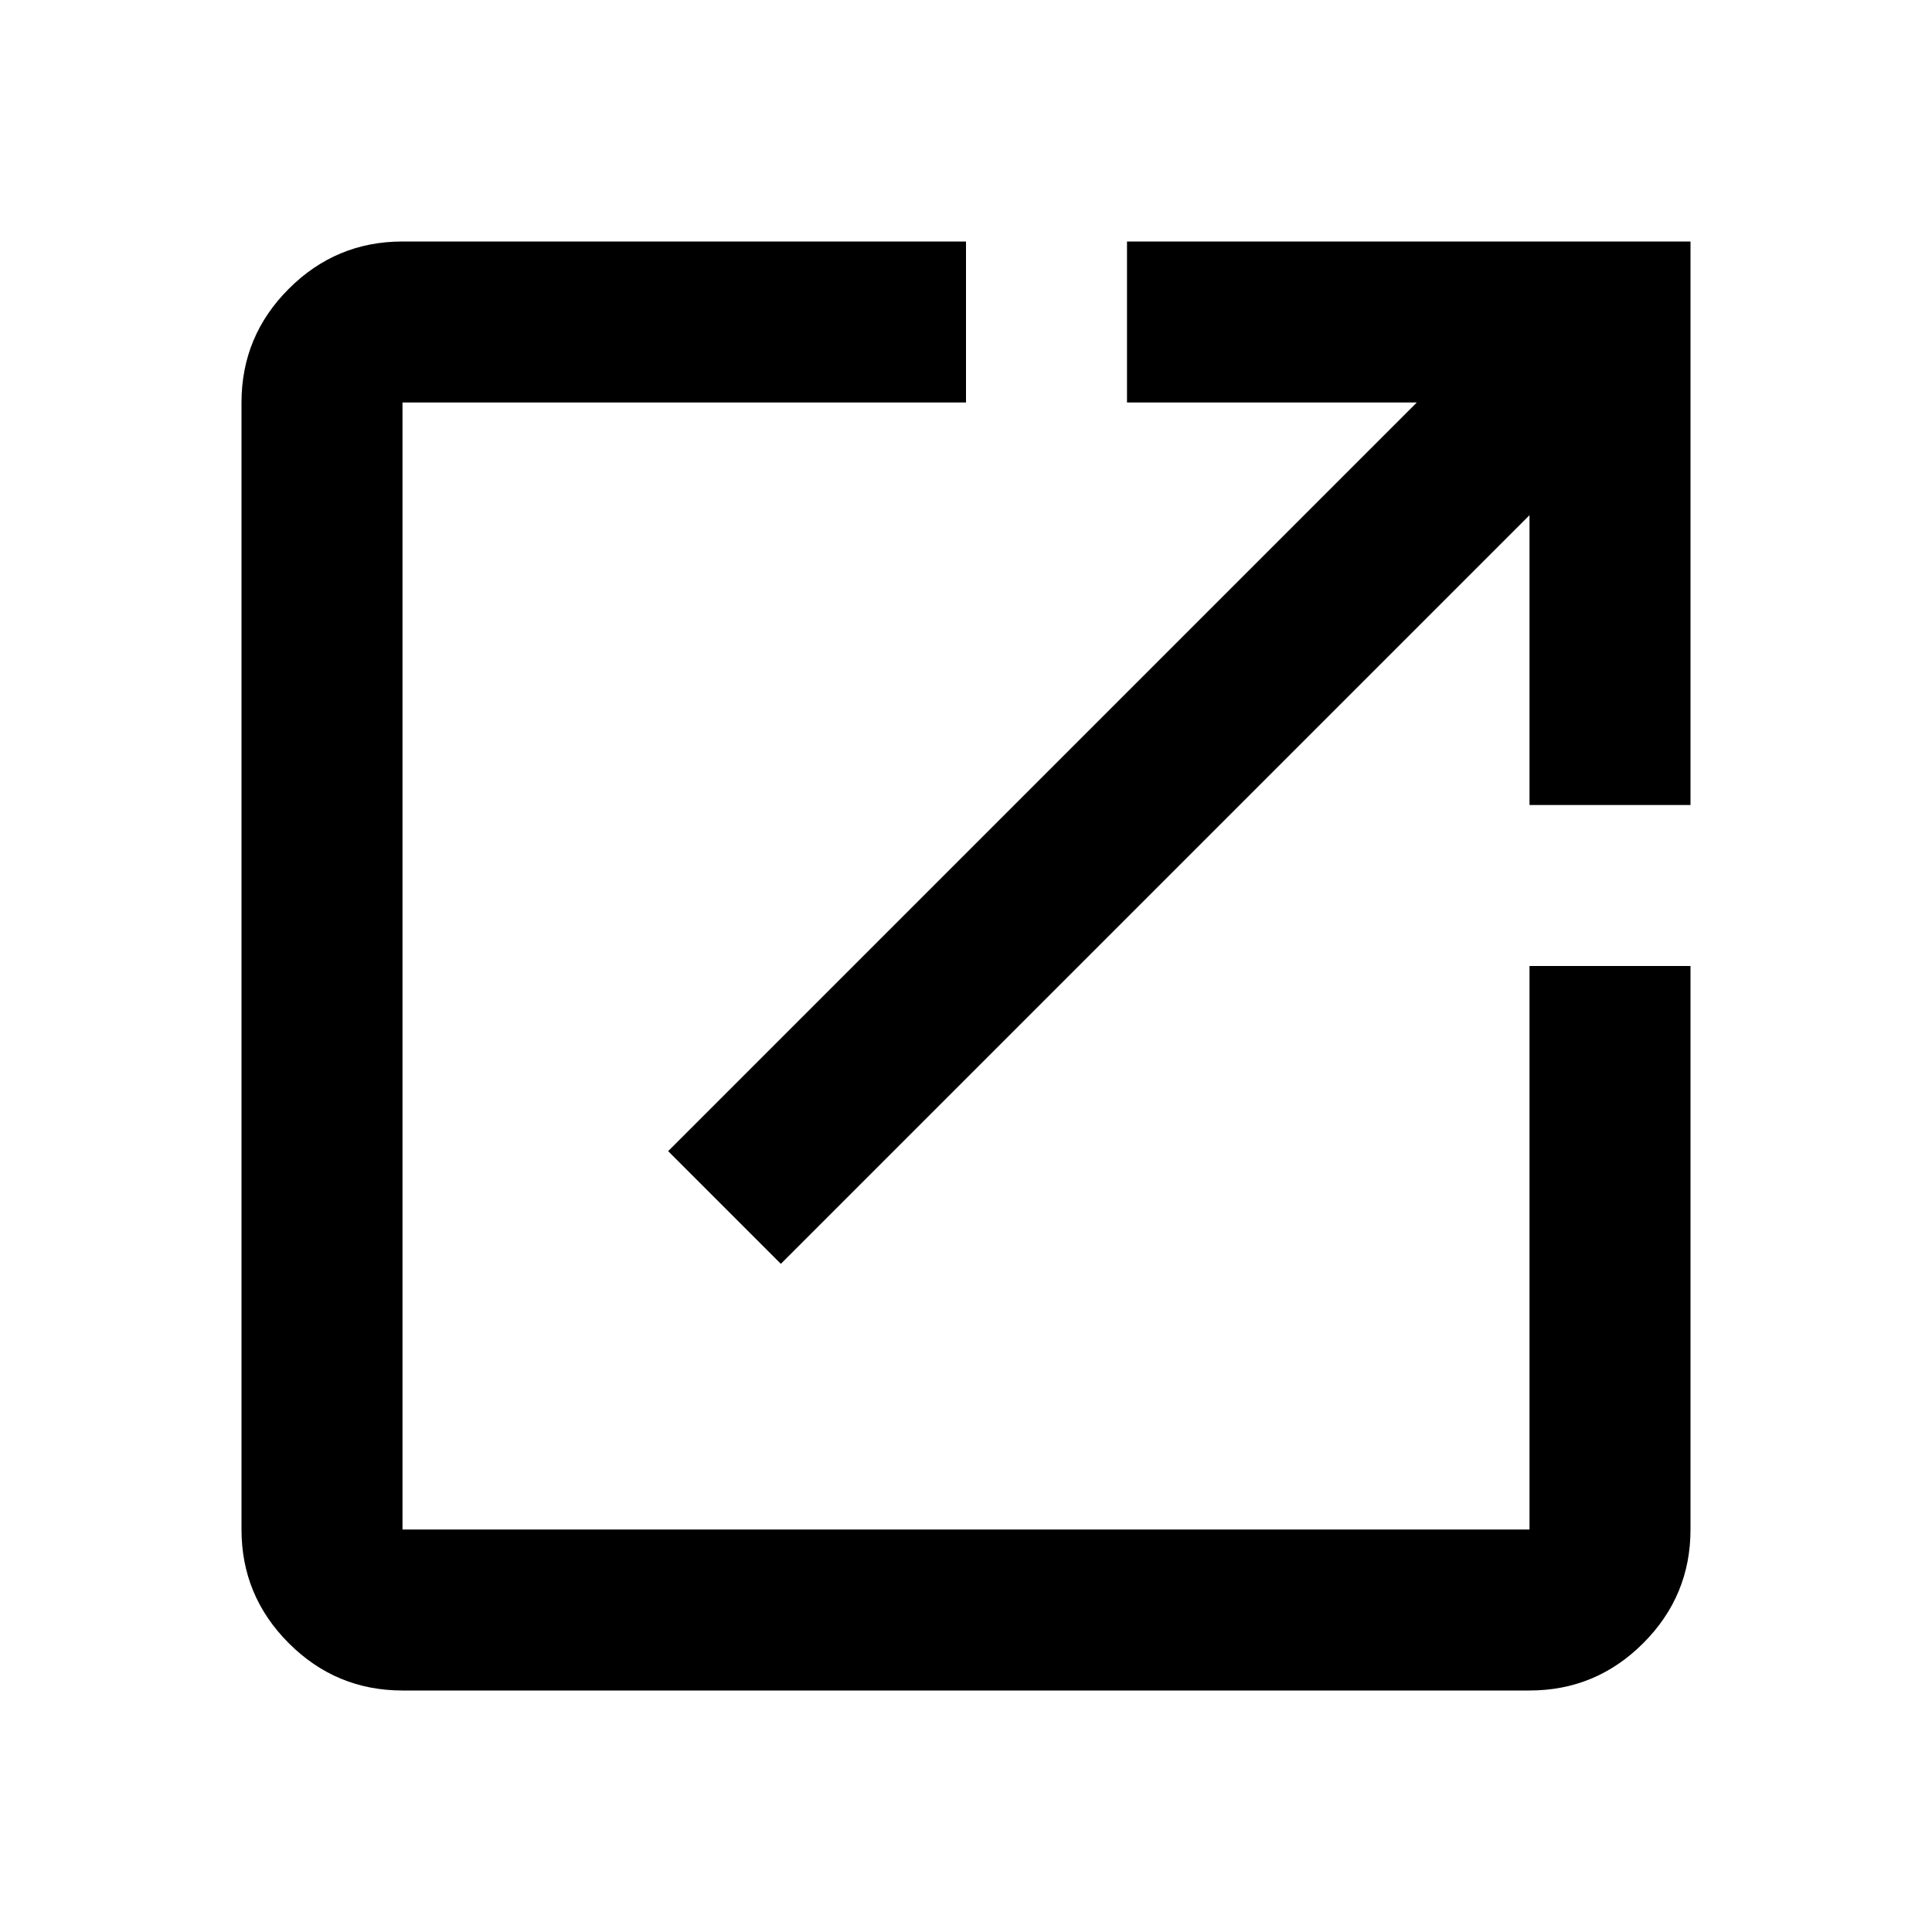
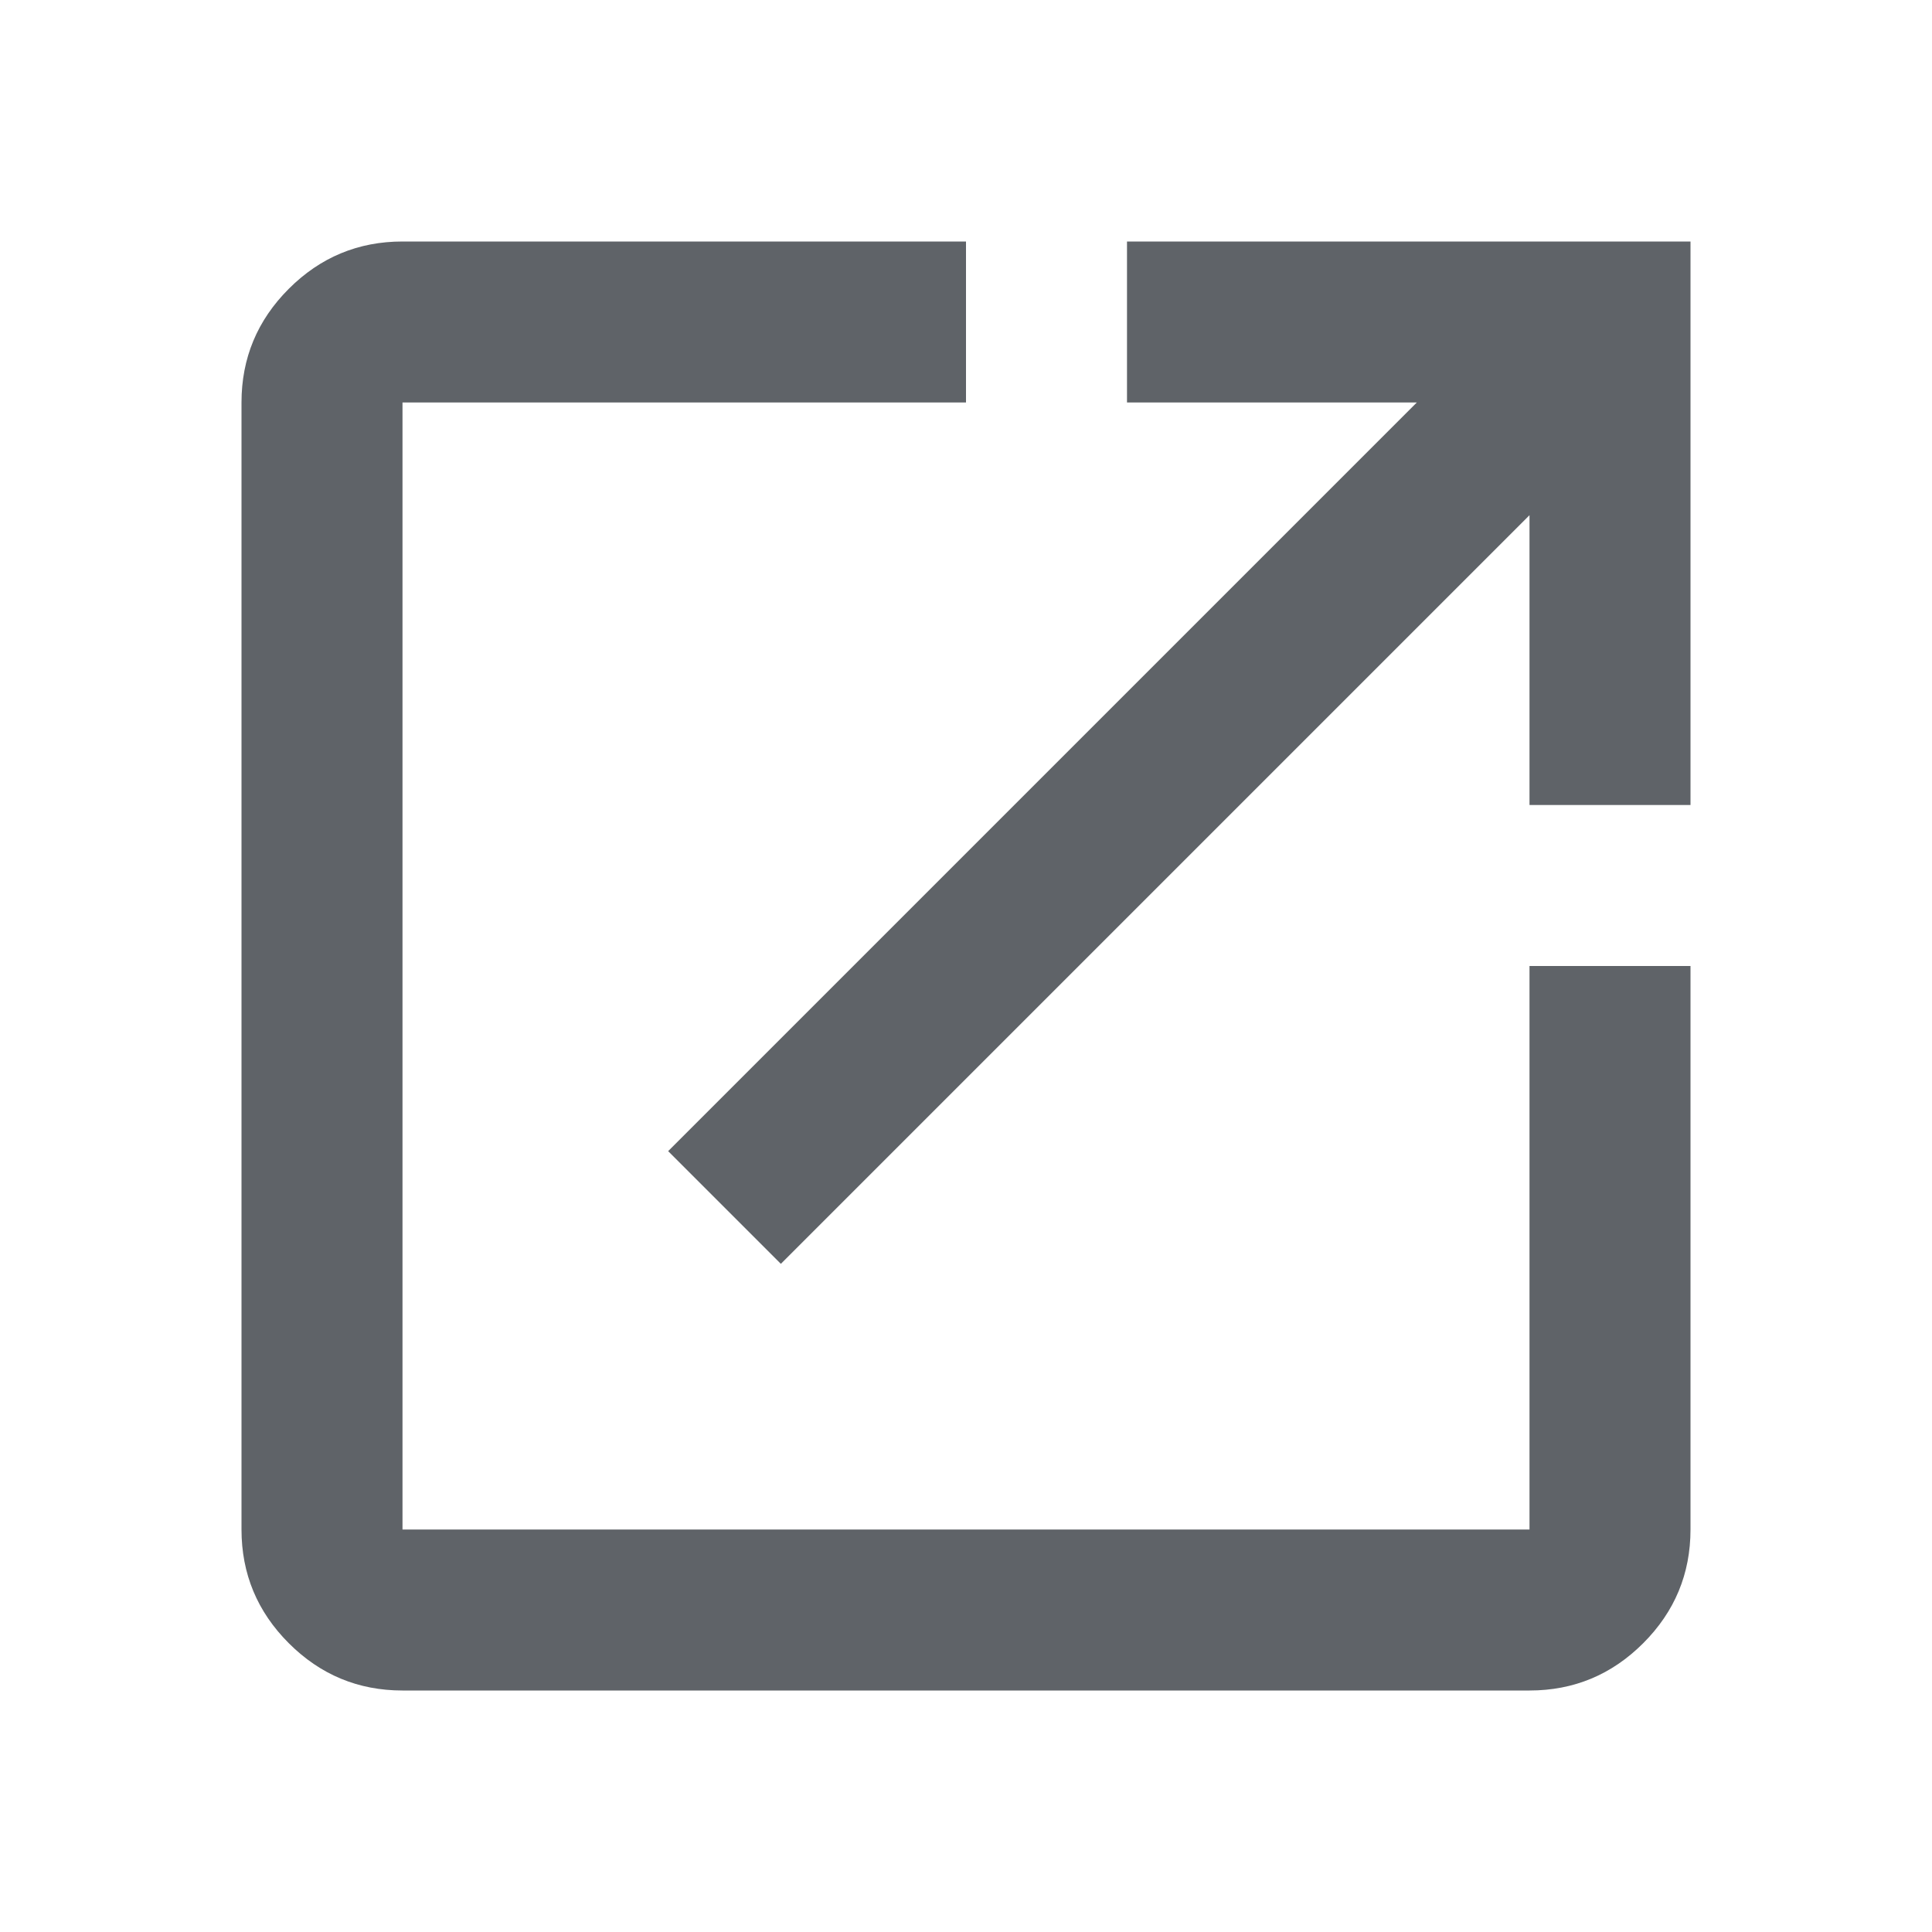
- <svg xmlns="http://www.w3.org/2000/svg" height="24px" viewBox="0 -960 960 960" width="24px" fill="#000000">
+ <svg xmlns="http://www.w3.org/2000/svg" height="24px" viewBox="0 -960 960 960" width="24px" fill="#5f6368">
  <path d="M200-120q-33 0-56.5-23.5T120-200v-560q0-33 23.5-56.5T200-840h280v80H200v560h560v-280h80v280q0 33-23.5 56.5T760-120H200Zm188-212-56-56 372-372H560v-80h280v280h-80v-144L388-332Z" />
</svg>
